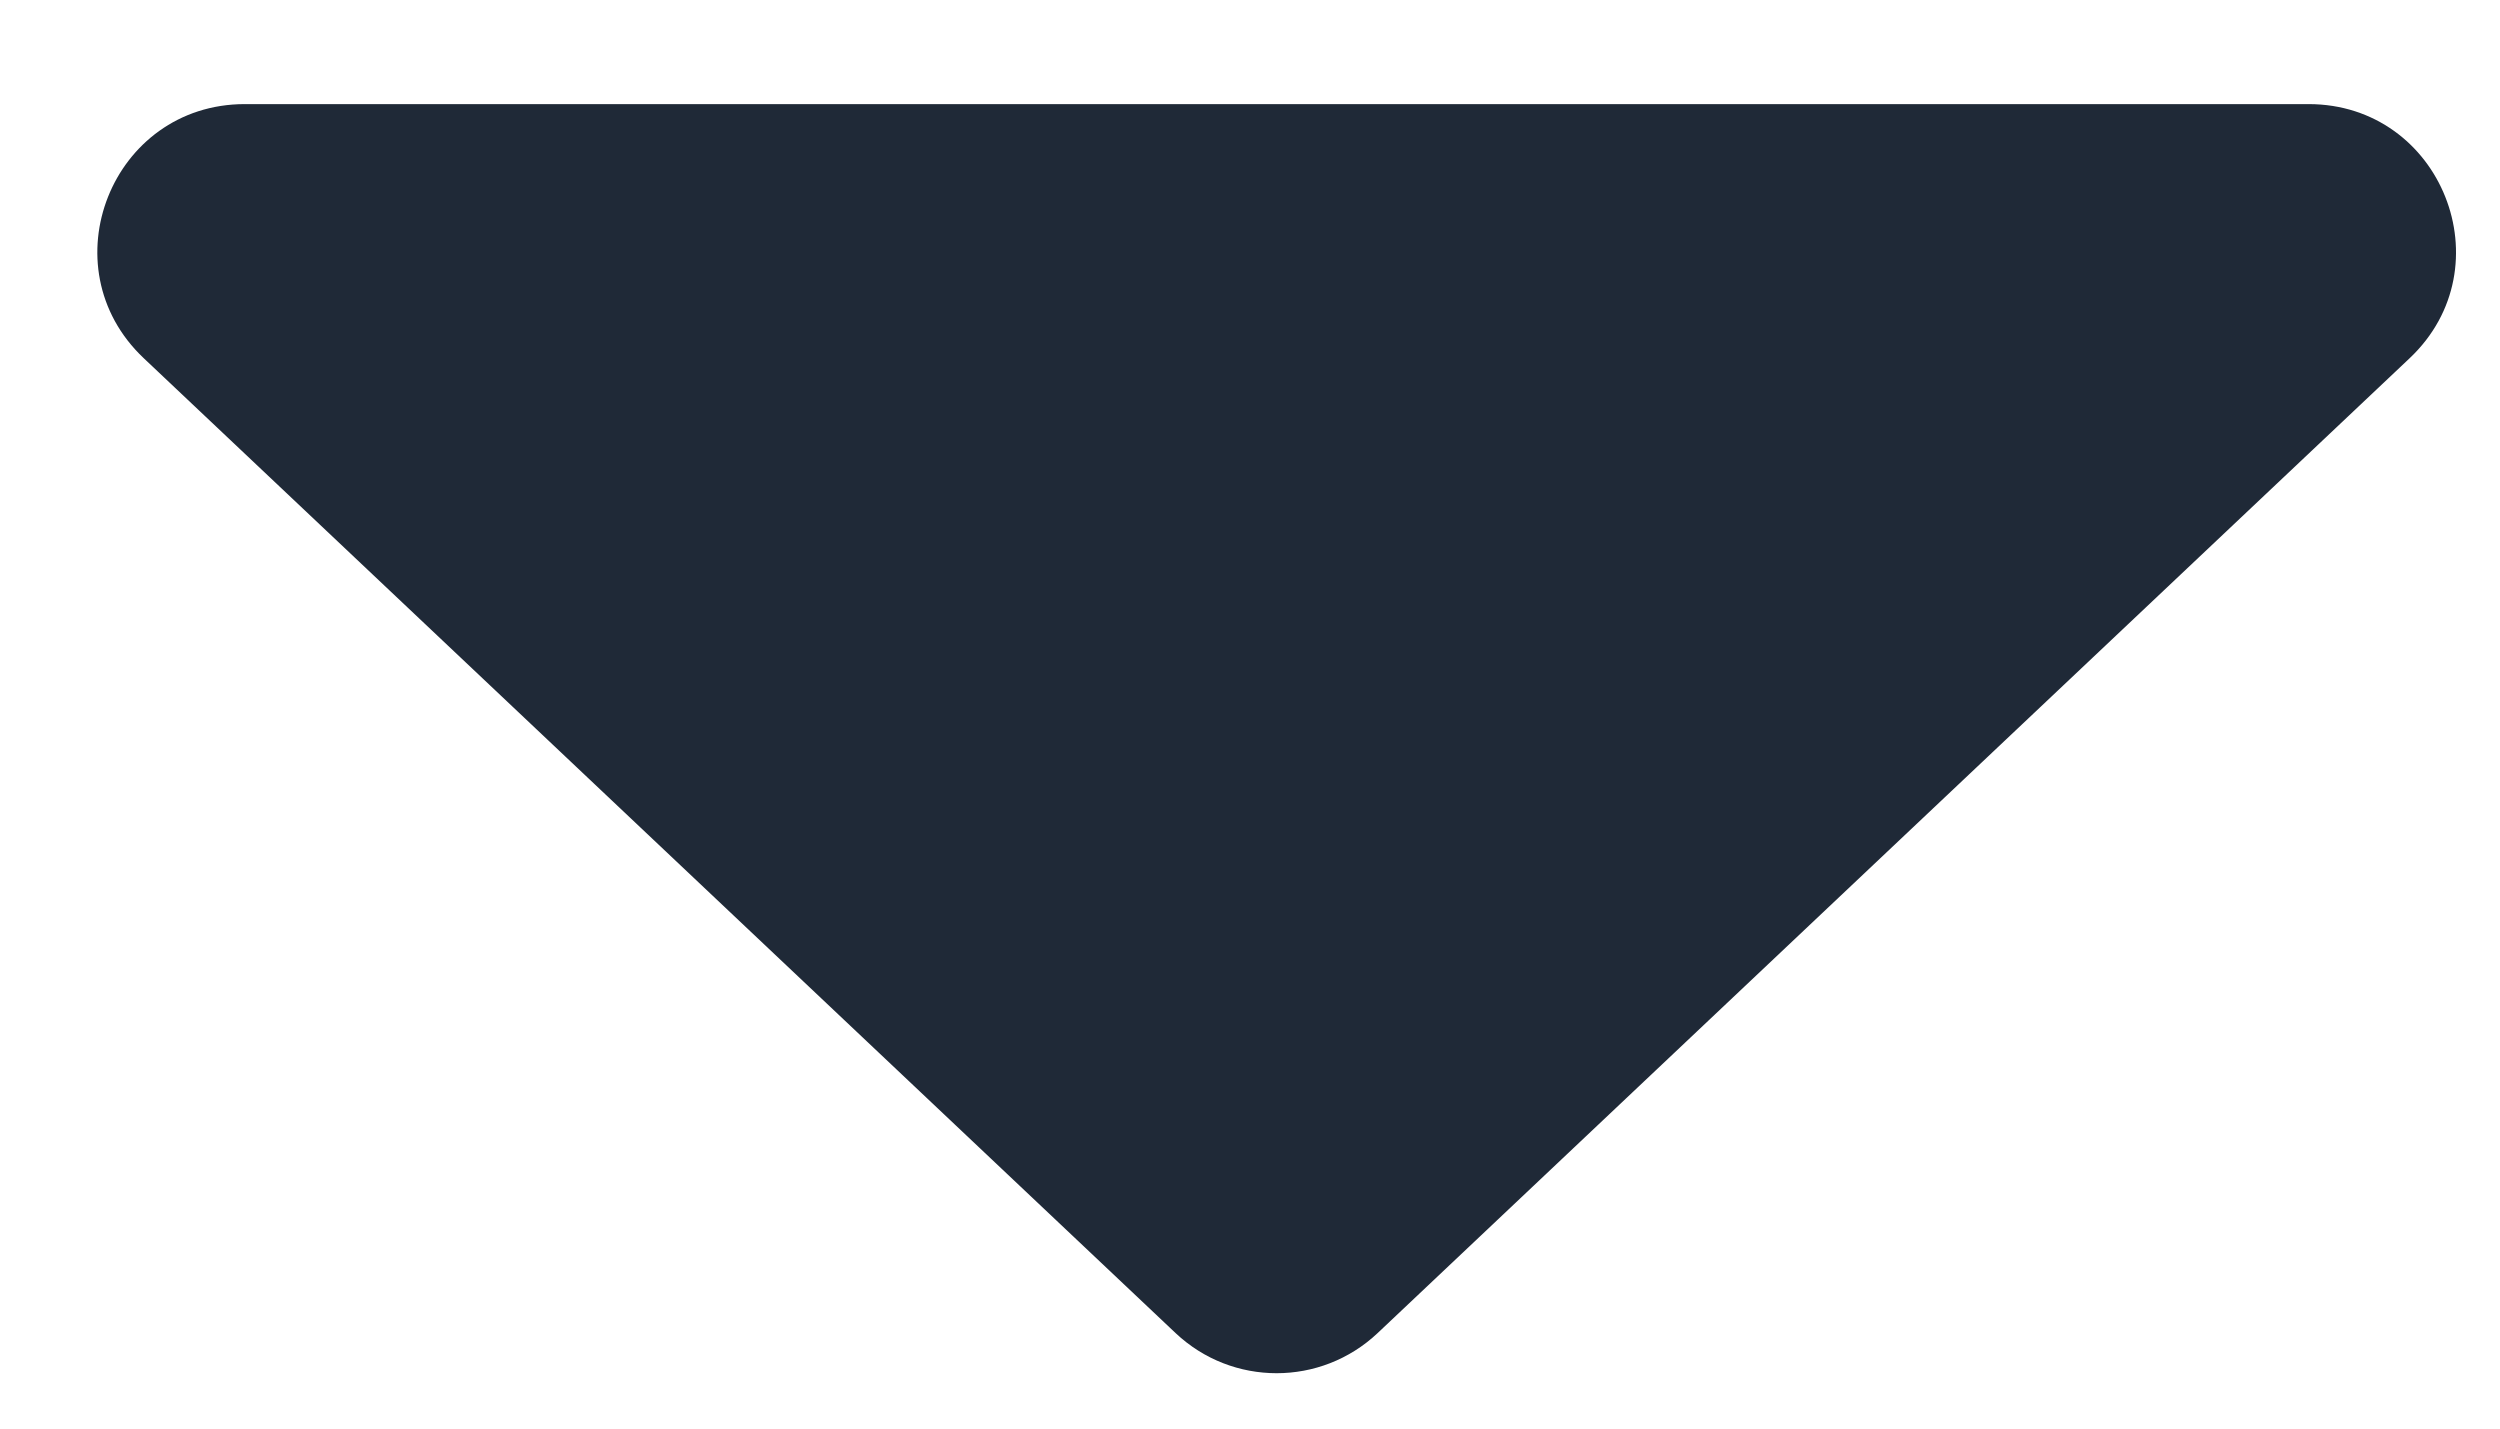
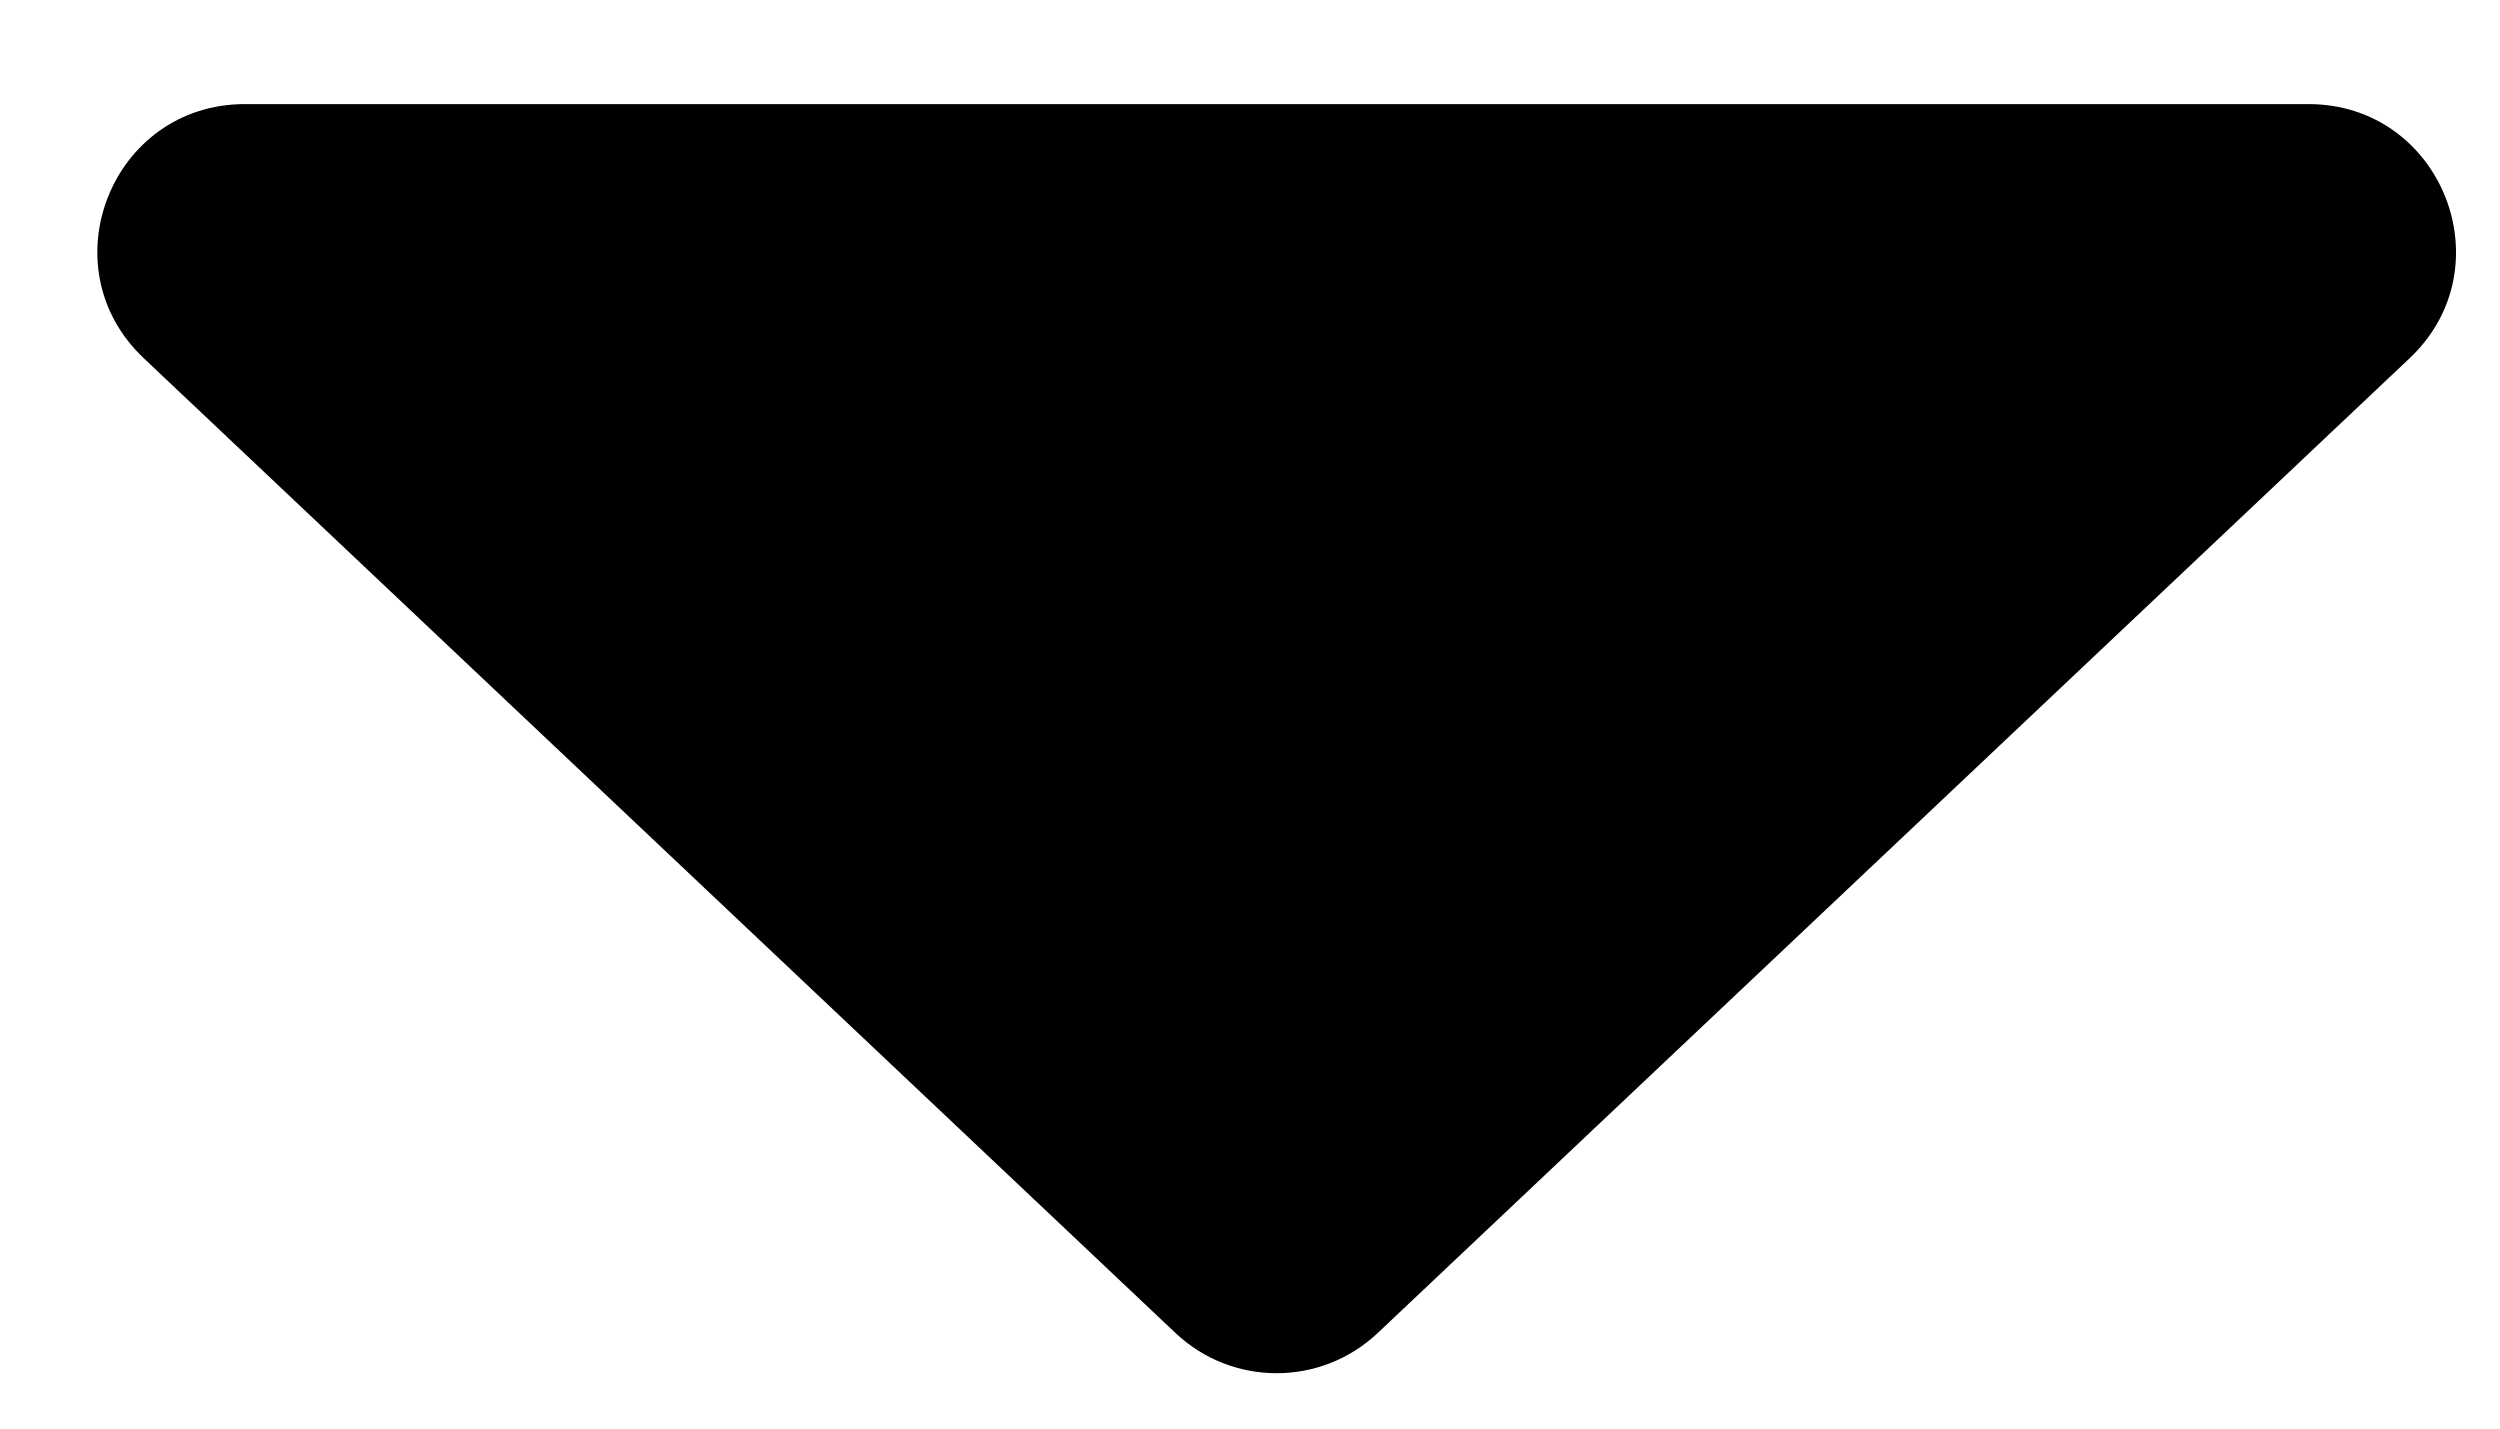
- <svg xmlns="http://www.w3.org/2000/svg" width="14" height="8" viewBox="0 0 14 8" fill="none">
-   <path d="M7.715 7.465C7.397 7.765 6.901 7.765 6.583 7.465L0.805 2.006C0.263 1.494 0.625 0.583 1.371 0.583L12.928 0.583C13.673 0.583 14.036 1.494 13.494 2.006L7.715 7.465Z" fill="#1F2937" />
+ <svg xmlns="http://www.w3.org/2000/svg" width="current" height="current" viewBox="0 0 14 8" fill="currentColor">
+   <path d="M7.715 7.465C7.397 7.765 6.901 7.765 6.583 7.465L0.805 2.006C0.263 1.494 0.625 0.583 1.371 0.583L12.928 0.583C13.673 0.583 14.036 1.494 13.494 2.006L7.715 7.465Z" fill="currentColor" />
</svg>
